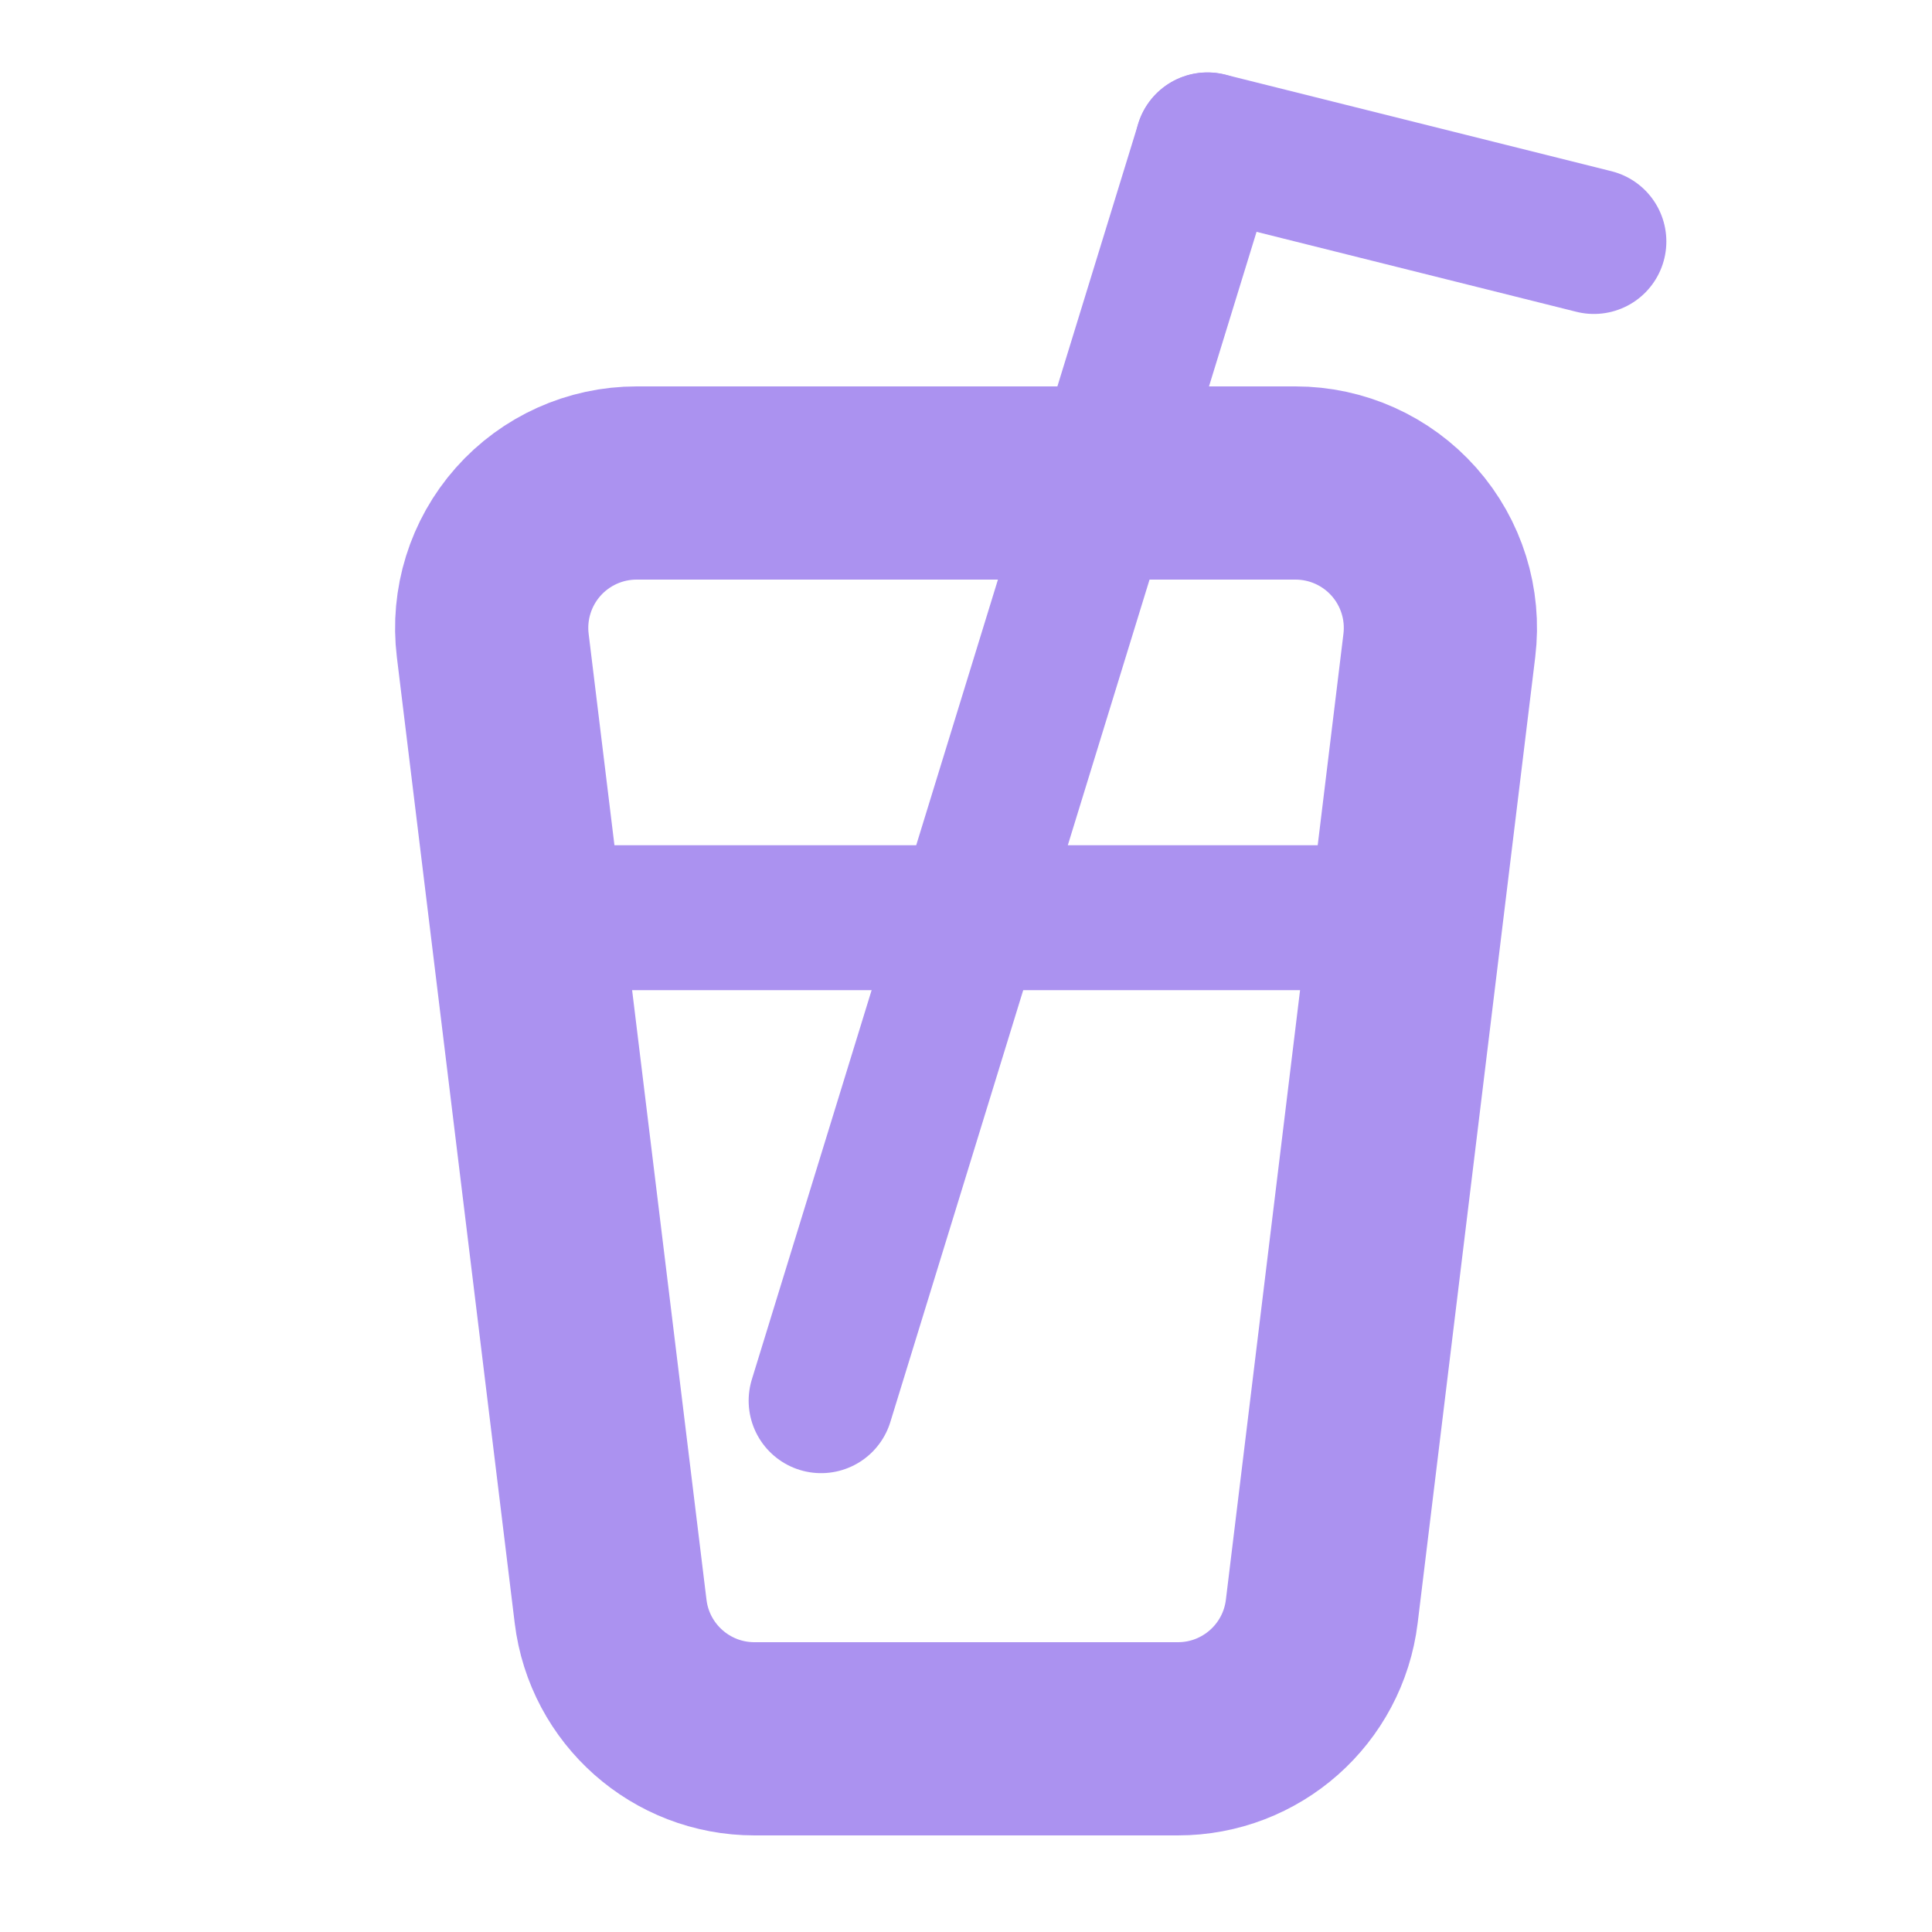
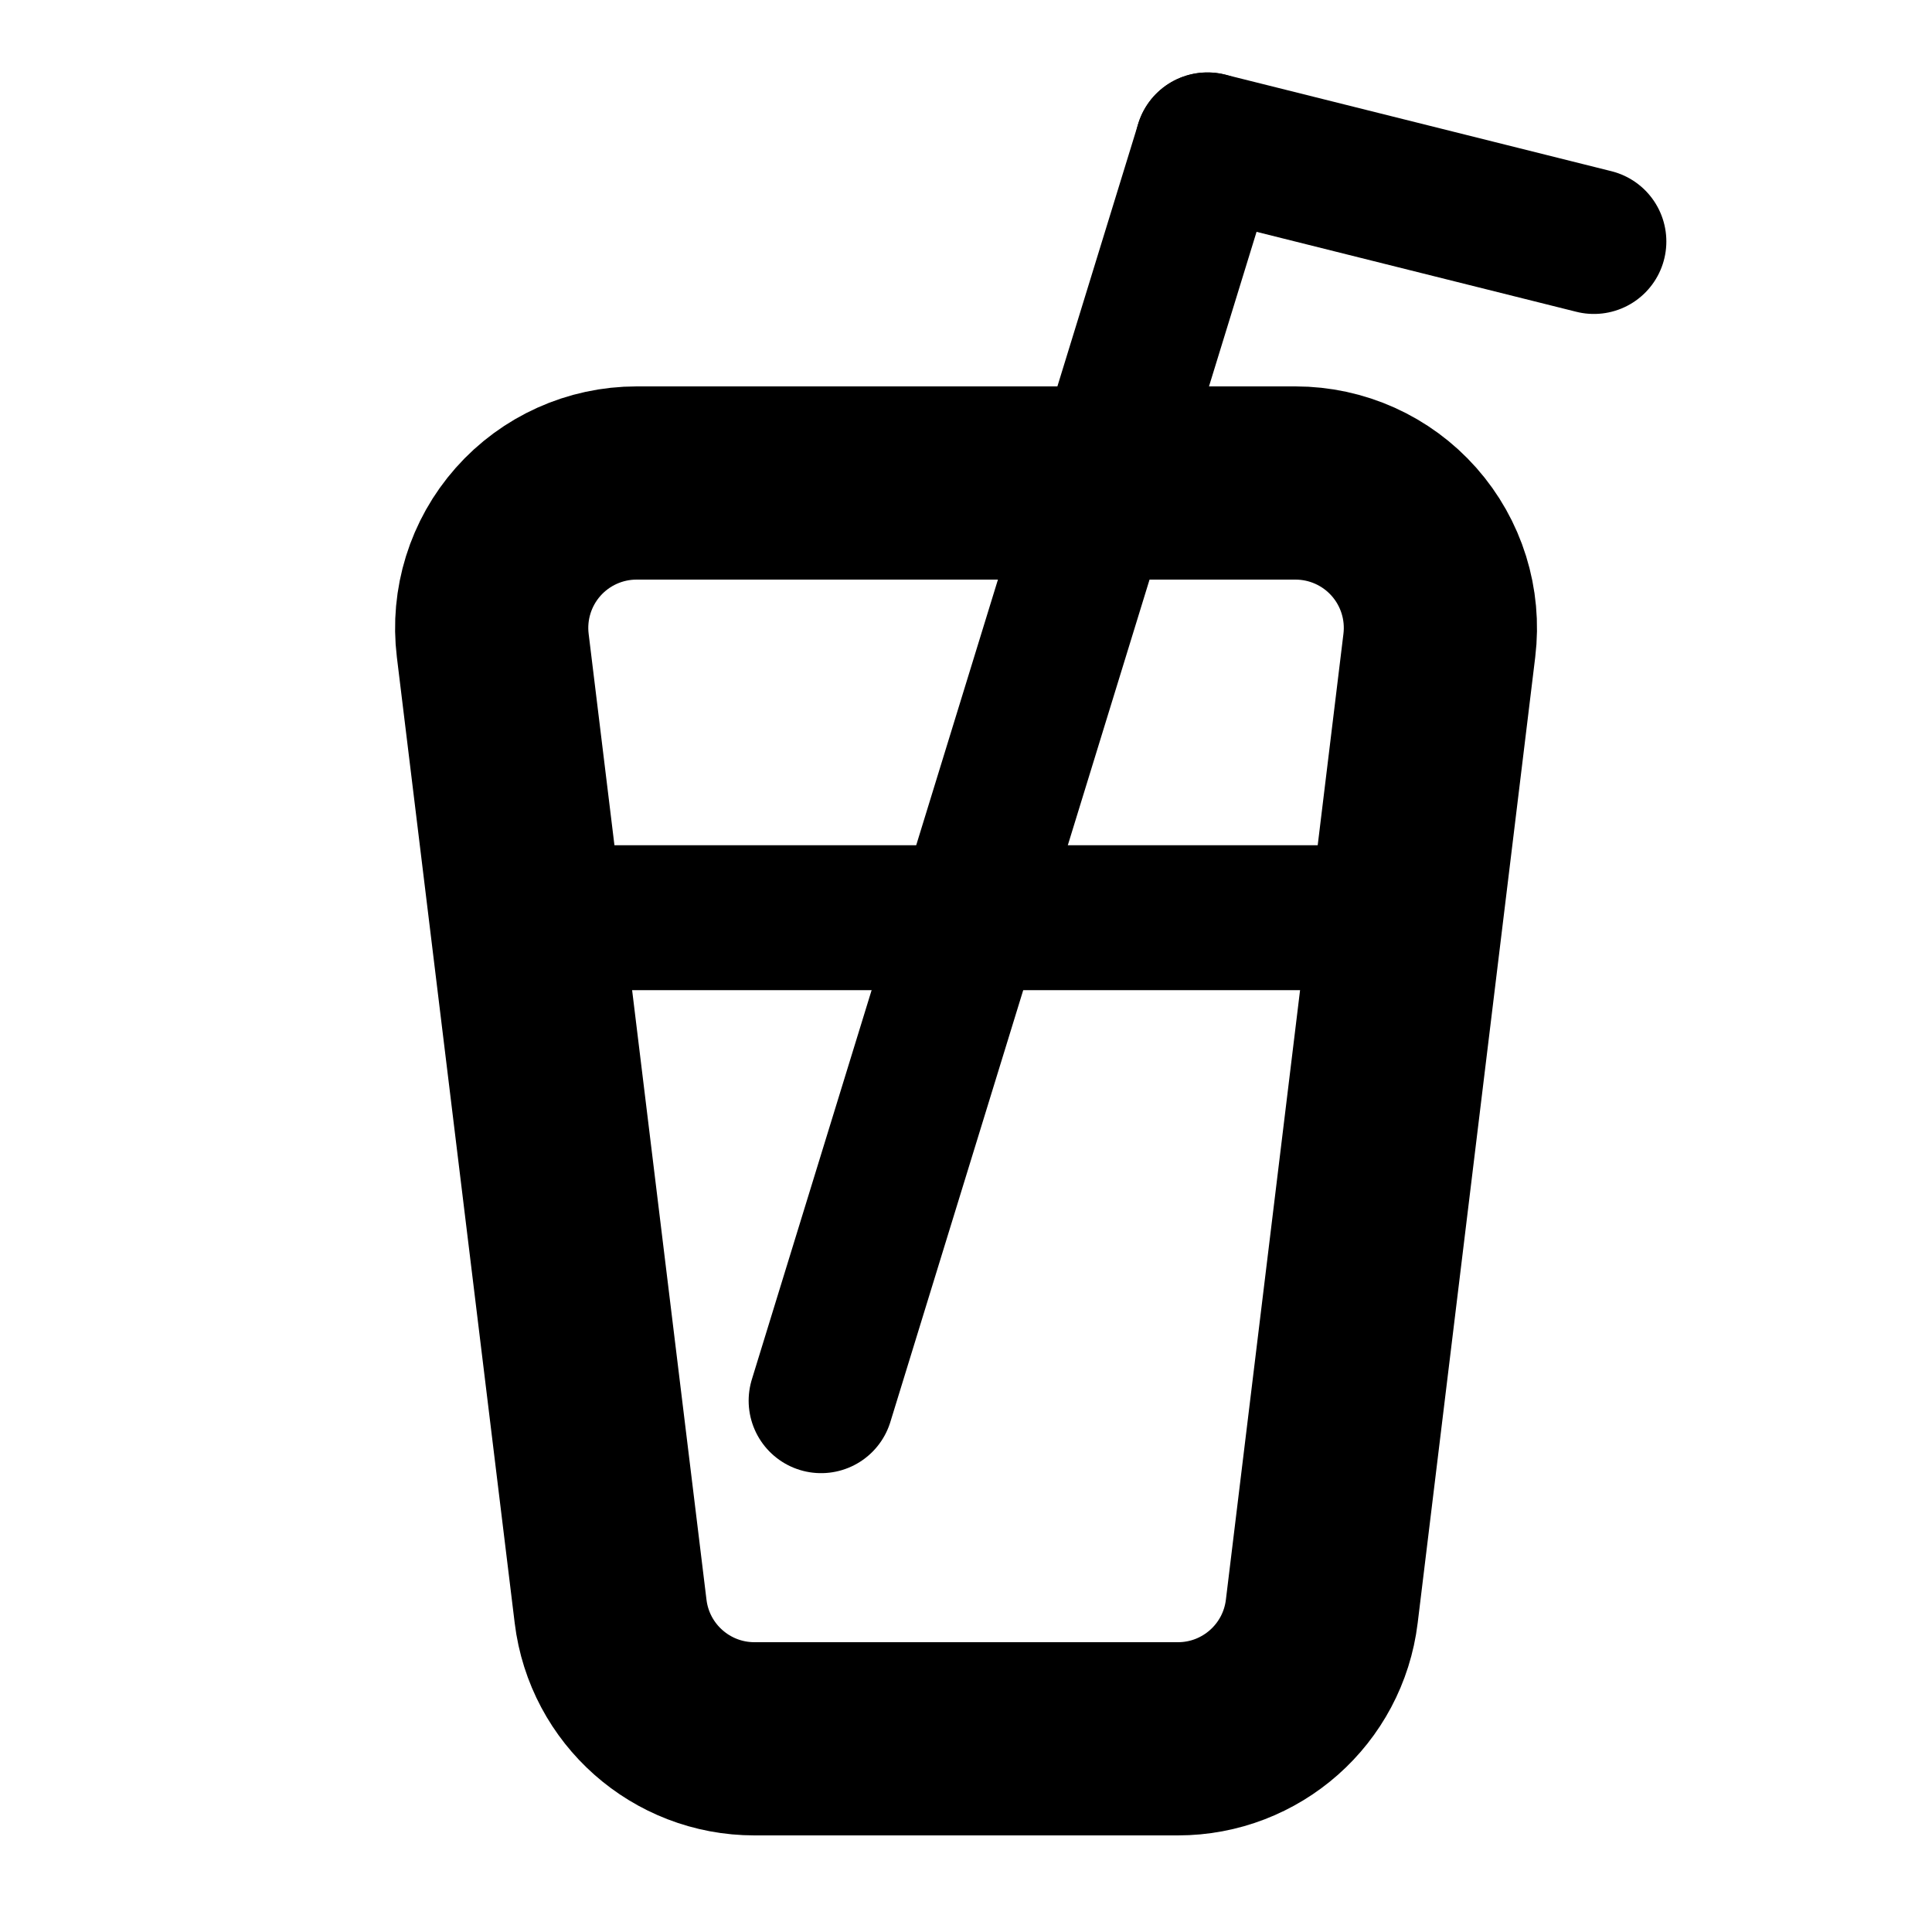
- <svg xmlns="http://www.w3.org/2000/svg" width="20" height="20" viewBox="0 0 20 20">
+ <svg xmlns="http://www.w3.org/2000/svg" style="" viewBox="0 0 20 20">
  <g fill="none" fill-rule="evenodd" stroke-linecap="round">
-     <path stroke="#AB92F0" stroke-linejoin="round" stroke-width="2" d="M6.59 5h6.821A1.5 1.5 0 0 1 14.9 6.681l-1.217 10A1.5 1.5 0 0 1 12.193 18H7.81a1.5 1.5 0 0 1-1.489-1.318l-1.22-10A1.5 1.5 0 0 1 6.59 5z" />
-     <path stroke="#AB92F0" stroke-width="1.5" d="M8.5 14.5l4-13" />
-     <path stroke="#AB92F0" stroke-linejoin="round" stroke-width="1.5" d="M5.5 9.5h9m-2-8l4 1" />
+     <path stroke="currentColor" stroke-linejoin="round" stroke-width="2" d="M6.59 5h6.821A1.5 1.5 0 0 1 14.9 6.681l-1.217 10A1.5 1.5 0 0 1 12.193 18H7.81a1.5 1.5 0 0 1-1.489-1.318l-1.22-10A1.5 1.5 0 0 1 6.59 5z" />
+     <path stroke="currentColor" stroke-width="1.5" d="M8.5 14.5l4-13" />
+     <path stroke="currentColor" stroke-linejoin="round" stroke-width="1.5" d="M5.5 9.5h9m-2-8l4 1" />
  </g>
</svg>
